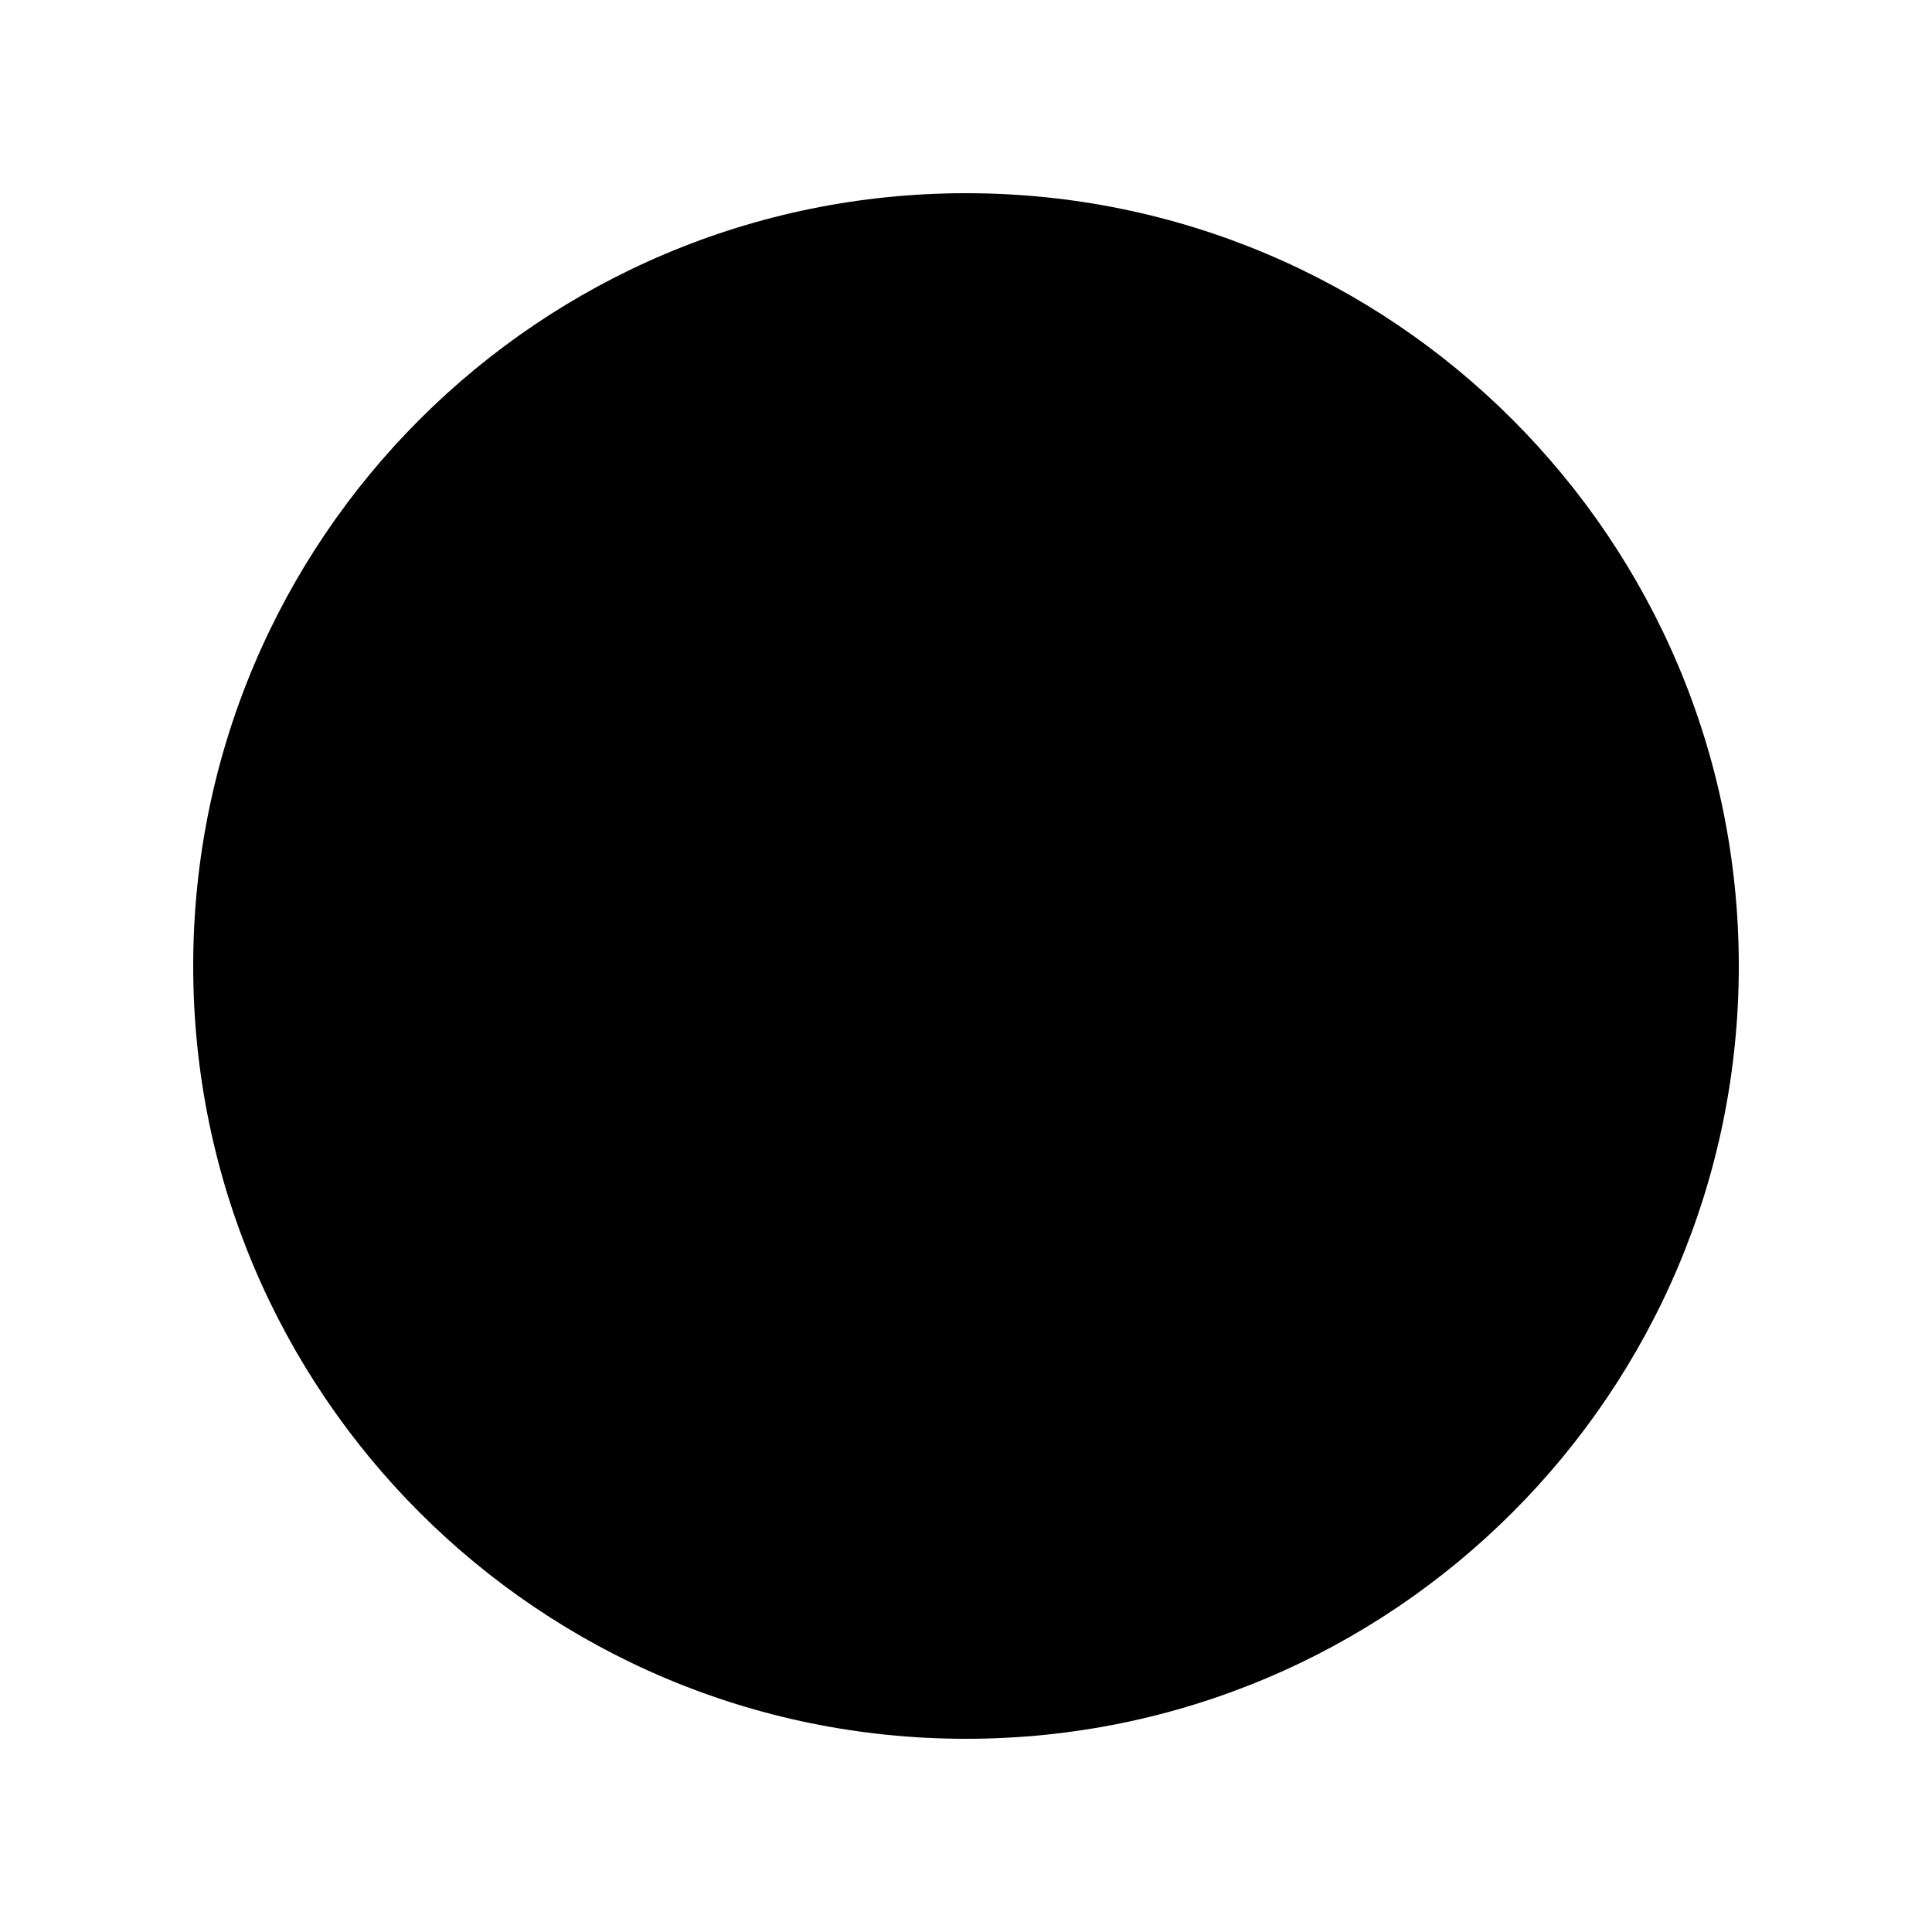
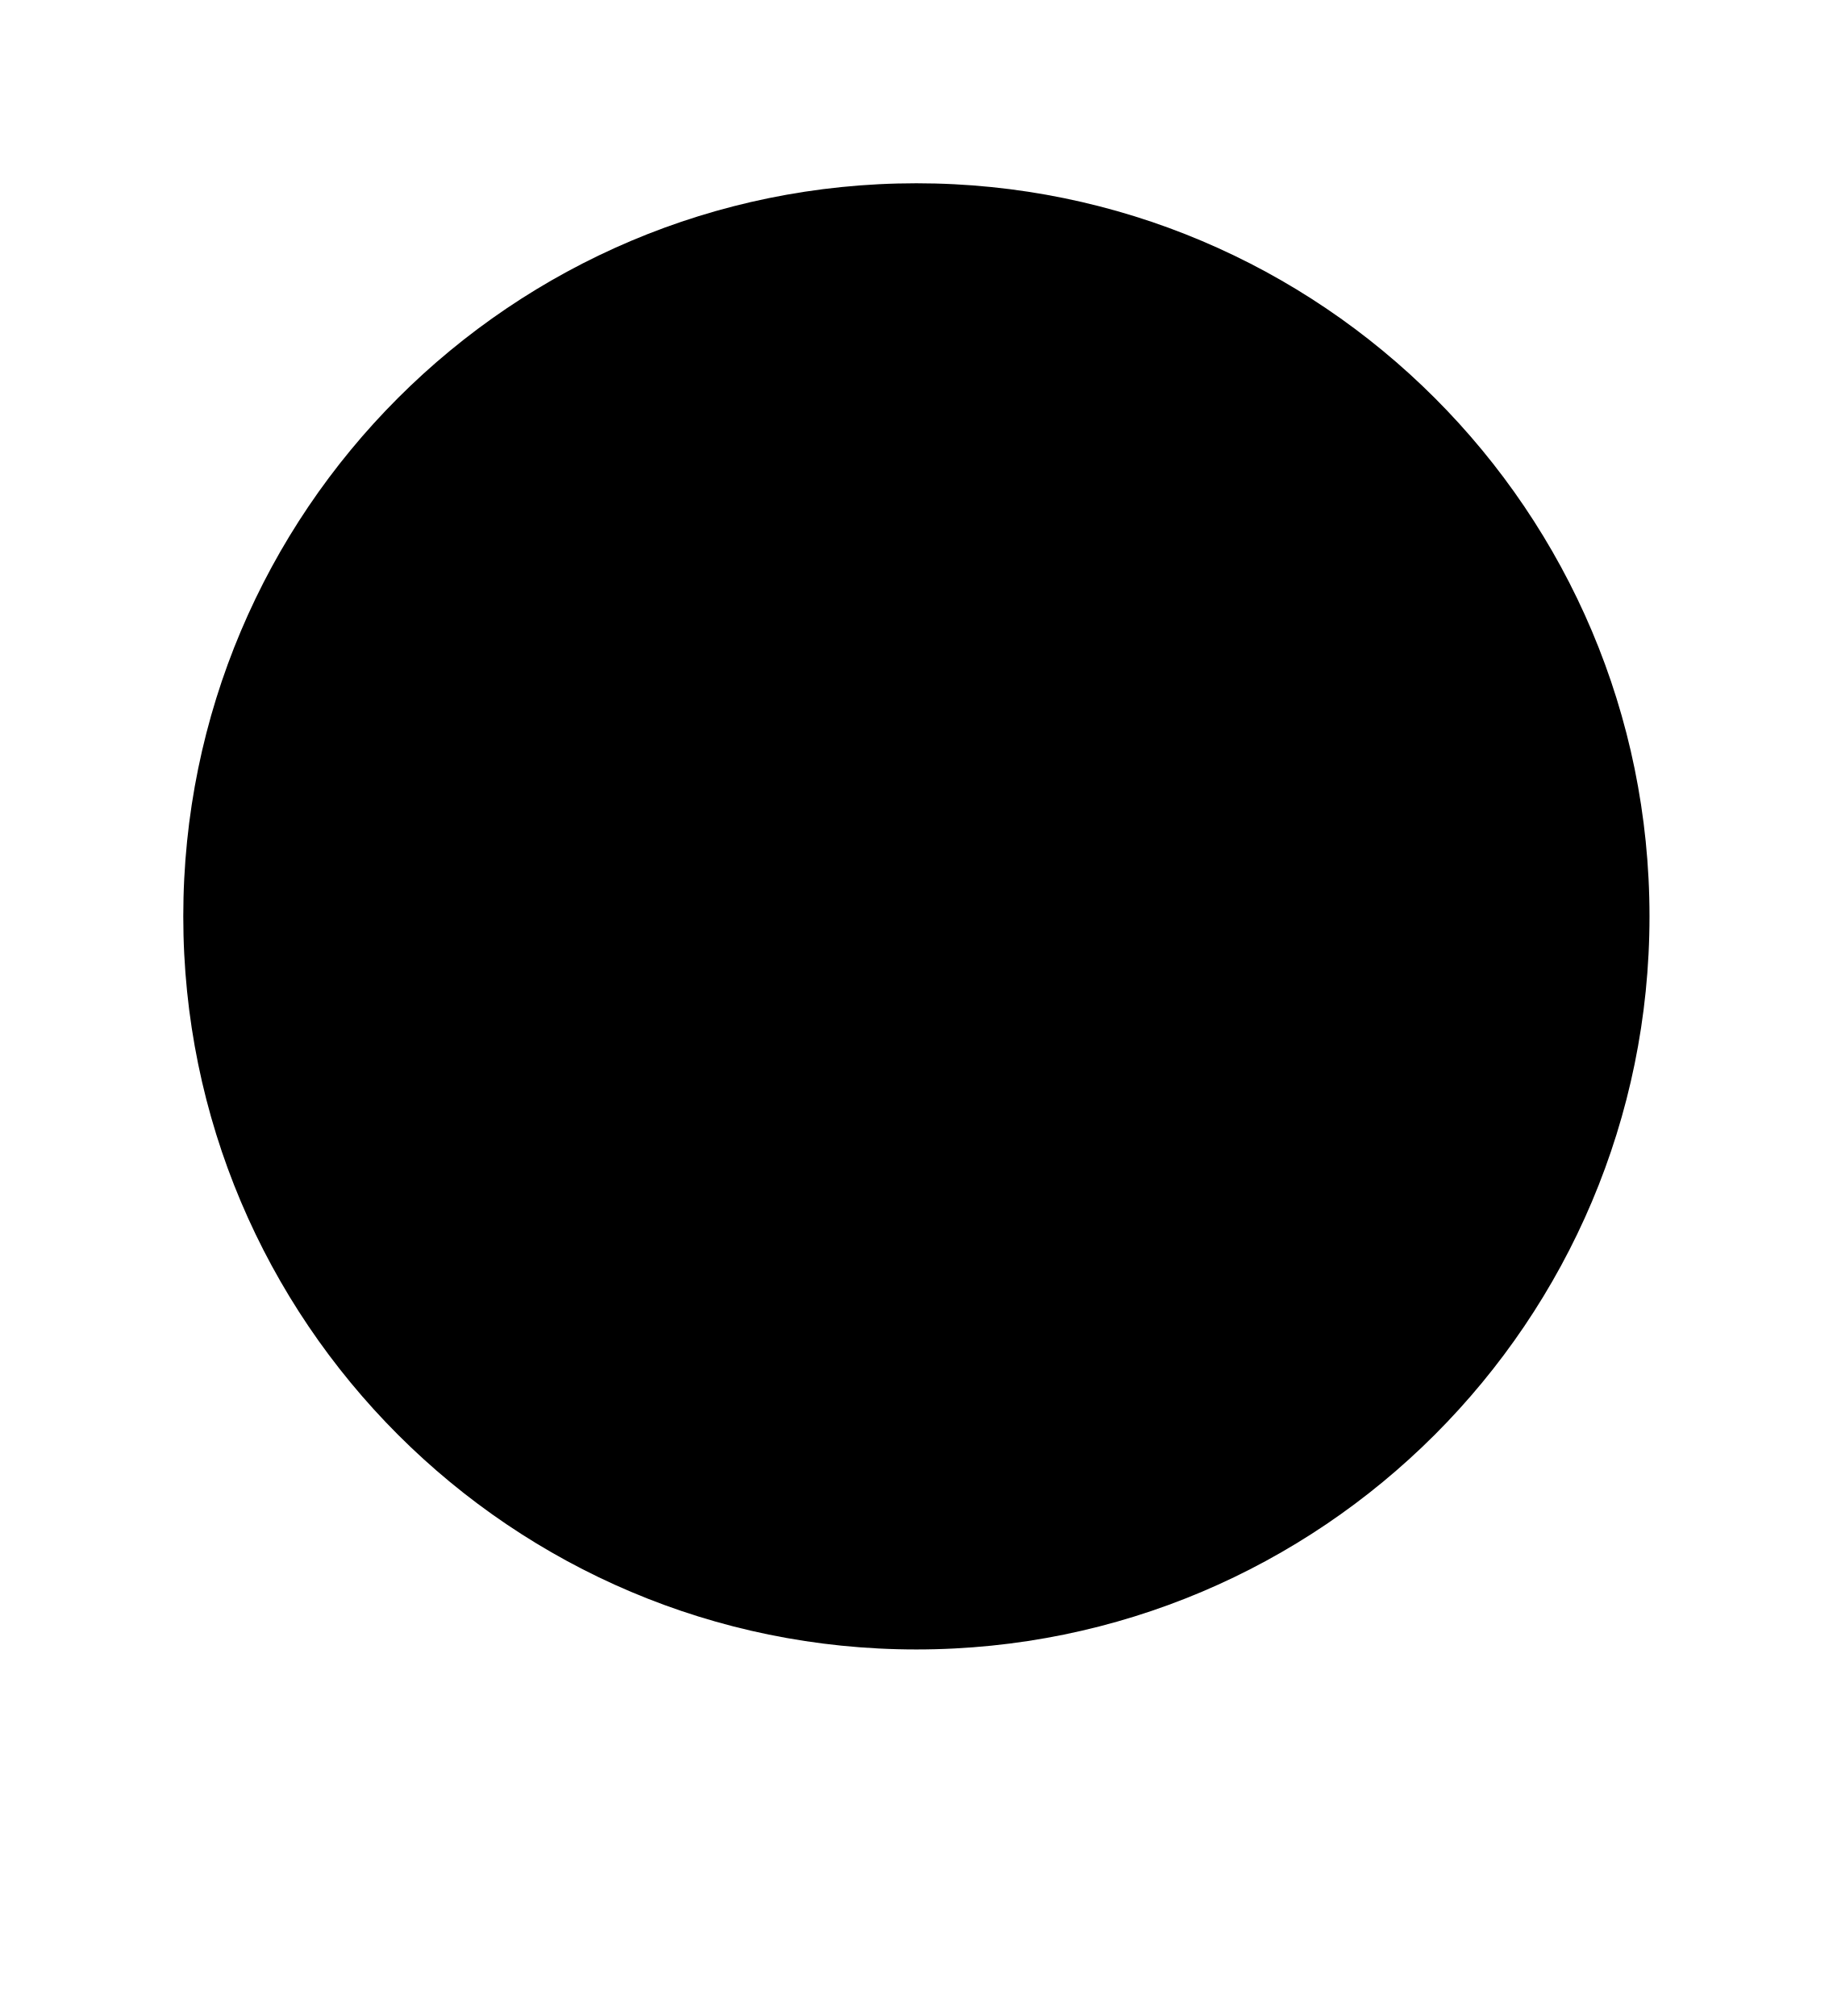
- <svg xmlns="http://www.w3.org/2000/svg" viewBox="0 0 20 20" fill="currentColor">
+ <svg xmlns="http://www.w3.org/2000/svg" viewBox="0 0 20 22" fill="currentColor">
  <path fillRule="evenodd" d="M10 18a8 8 0 100-16 8 8 0 000 16zm3.707-9.293a1 1 0 00-1.414-1.414L9 10.586 7.707 9.293a1 1 0 00-1.414 1.414l2 2a1 1 0 001.414 0l4-4z" clipRule="evenodd" />
</svg>
